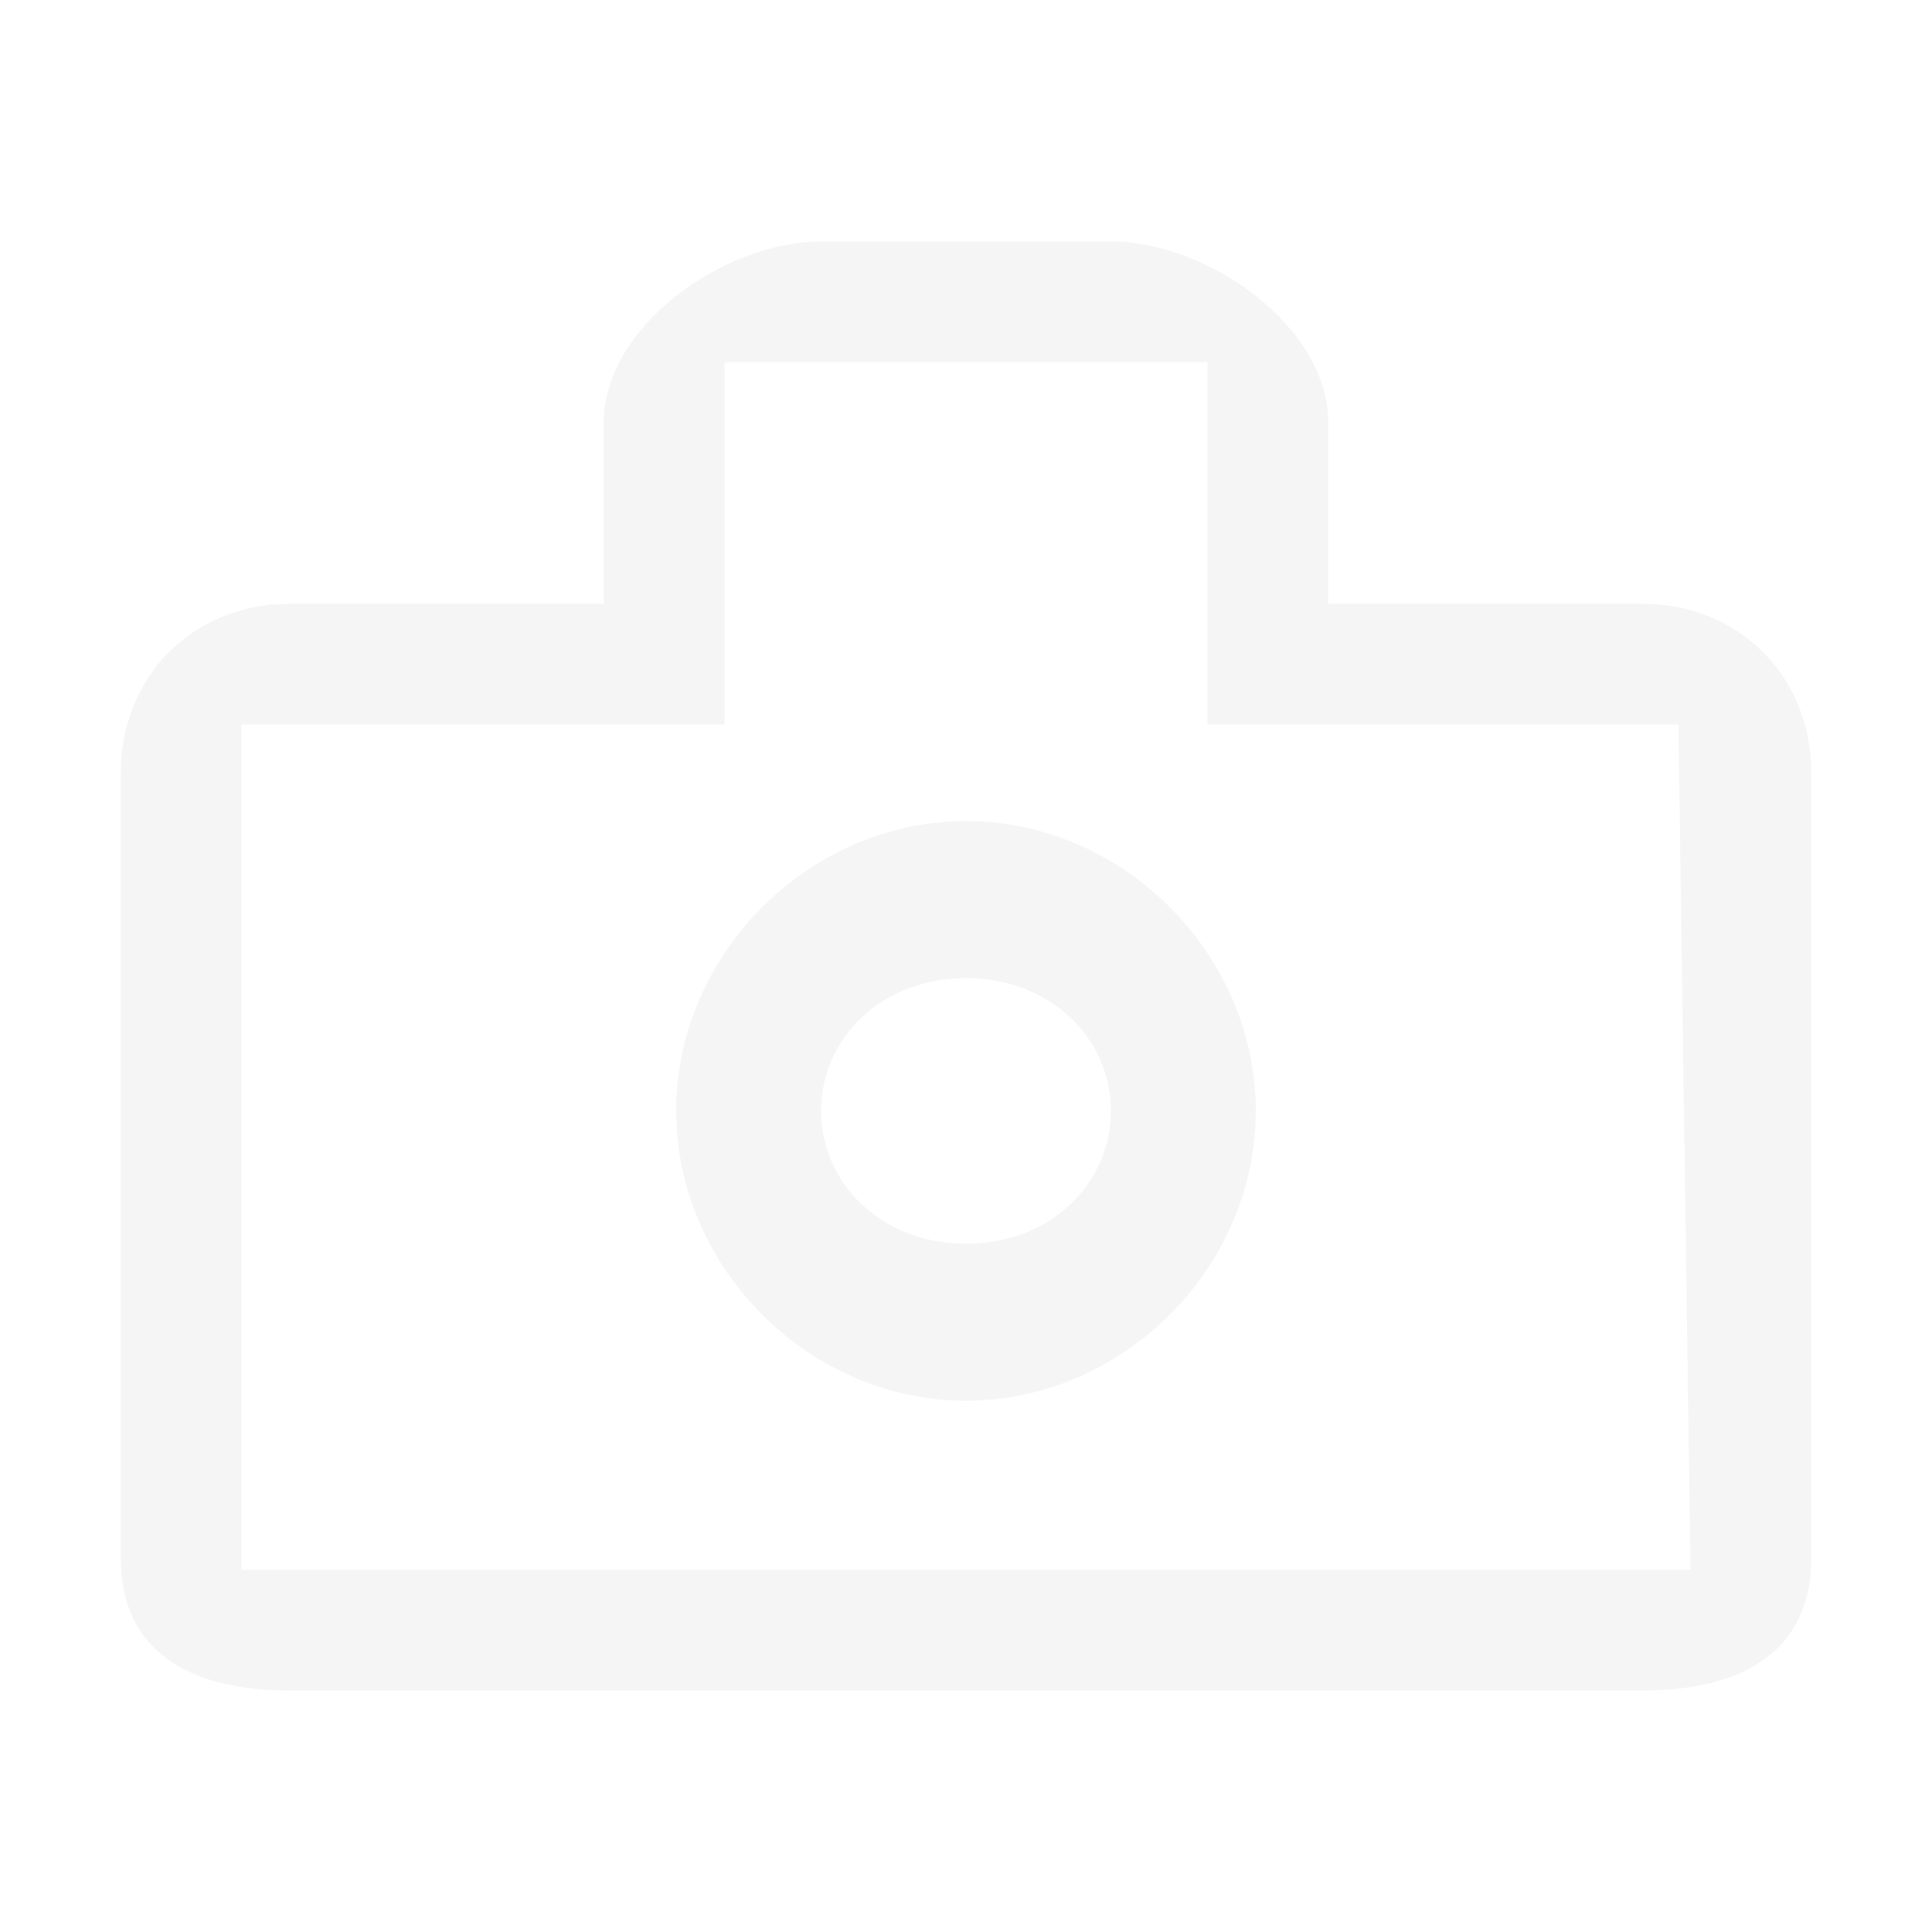
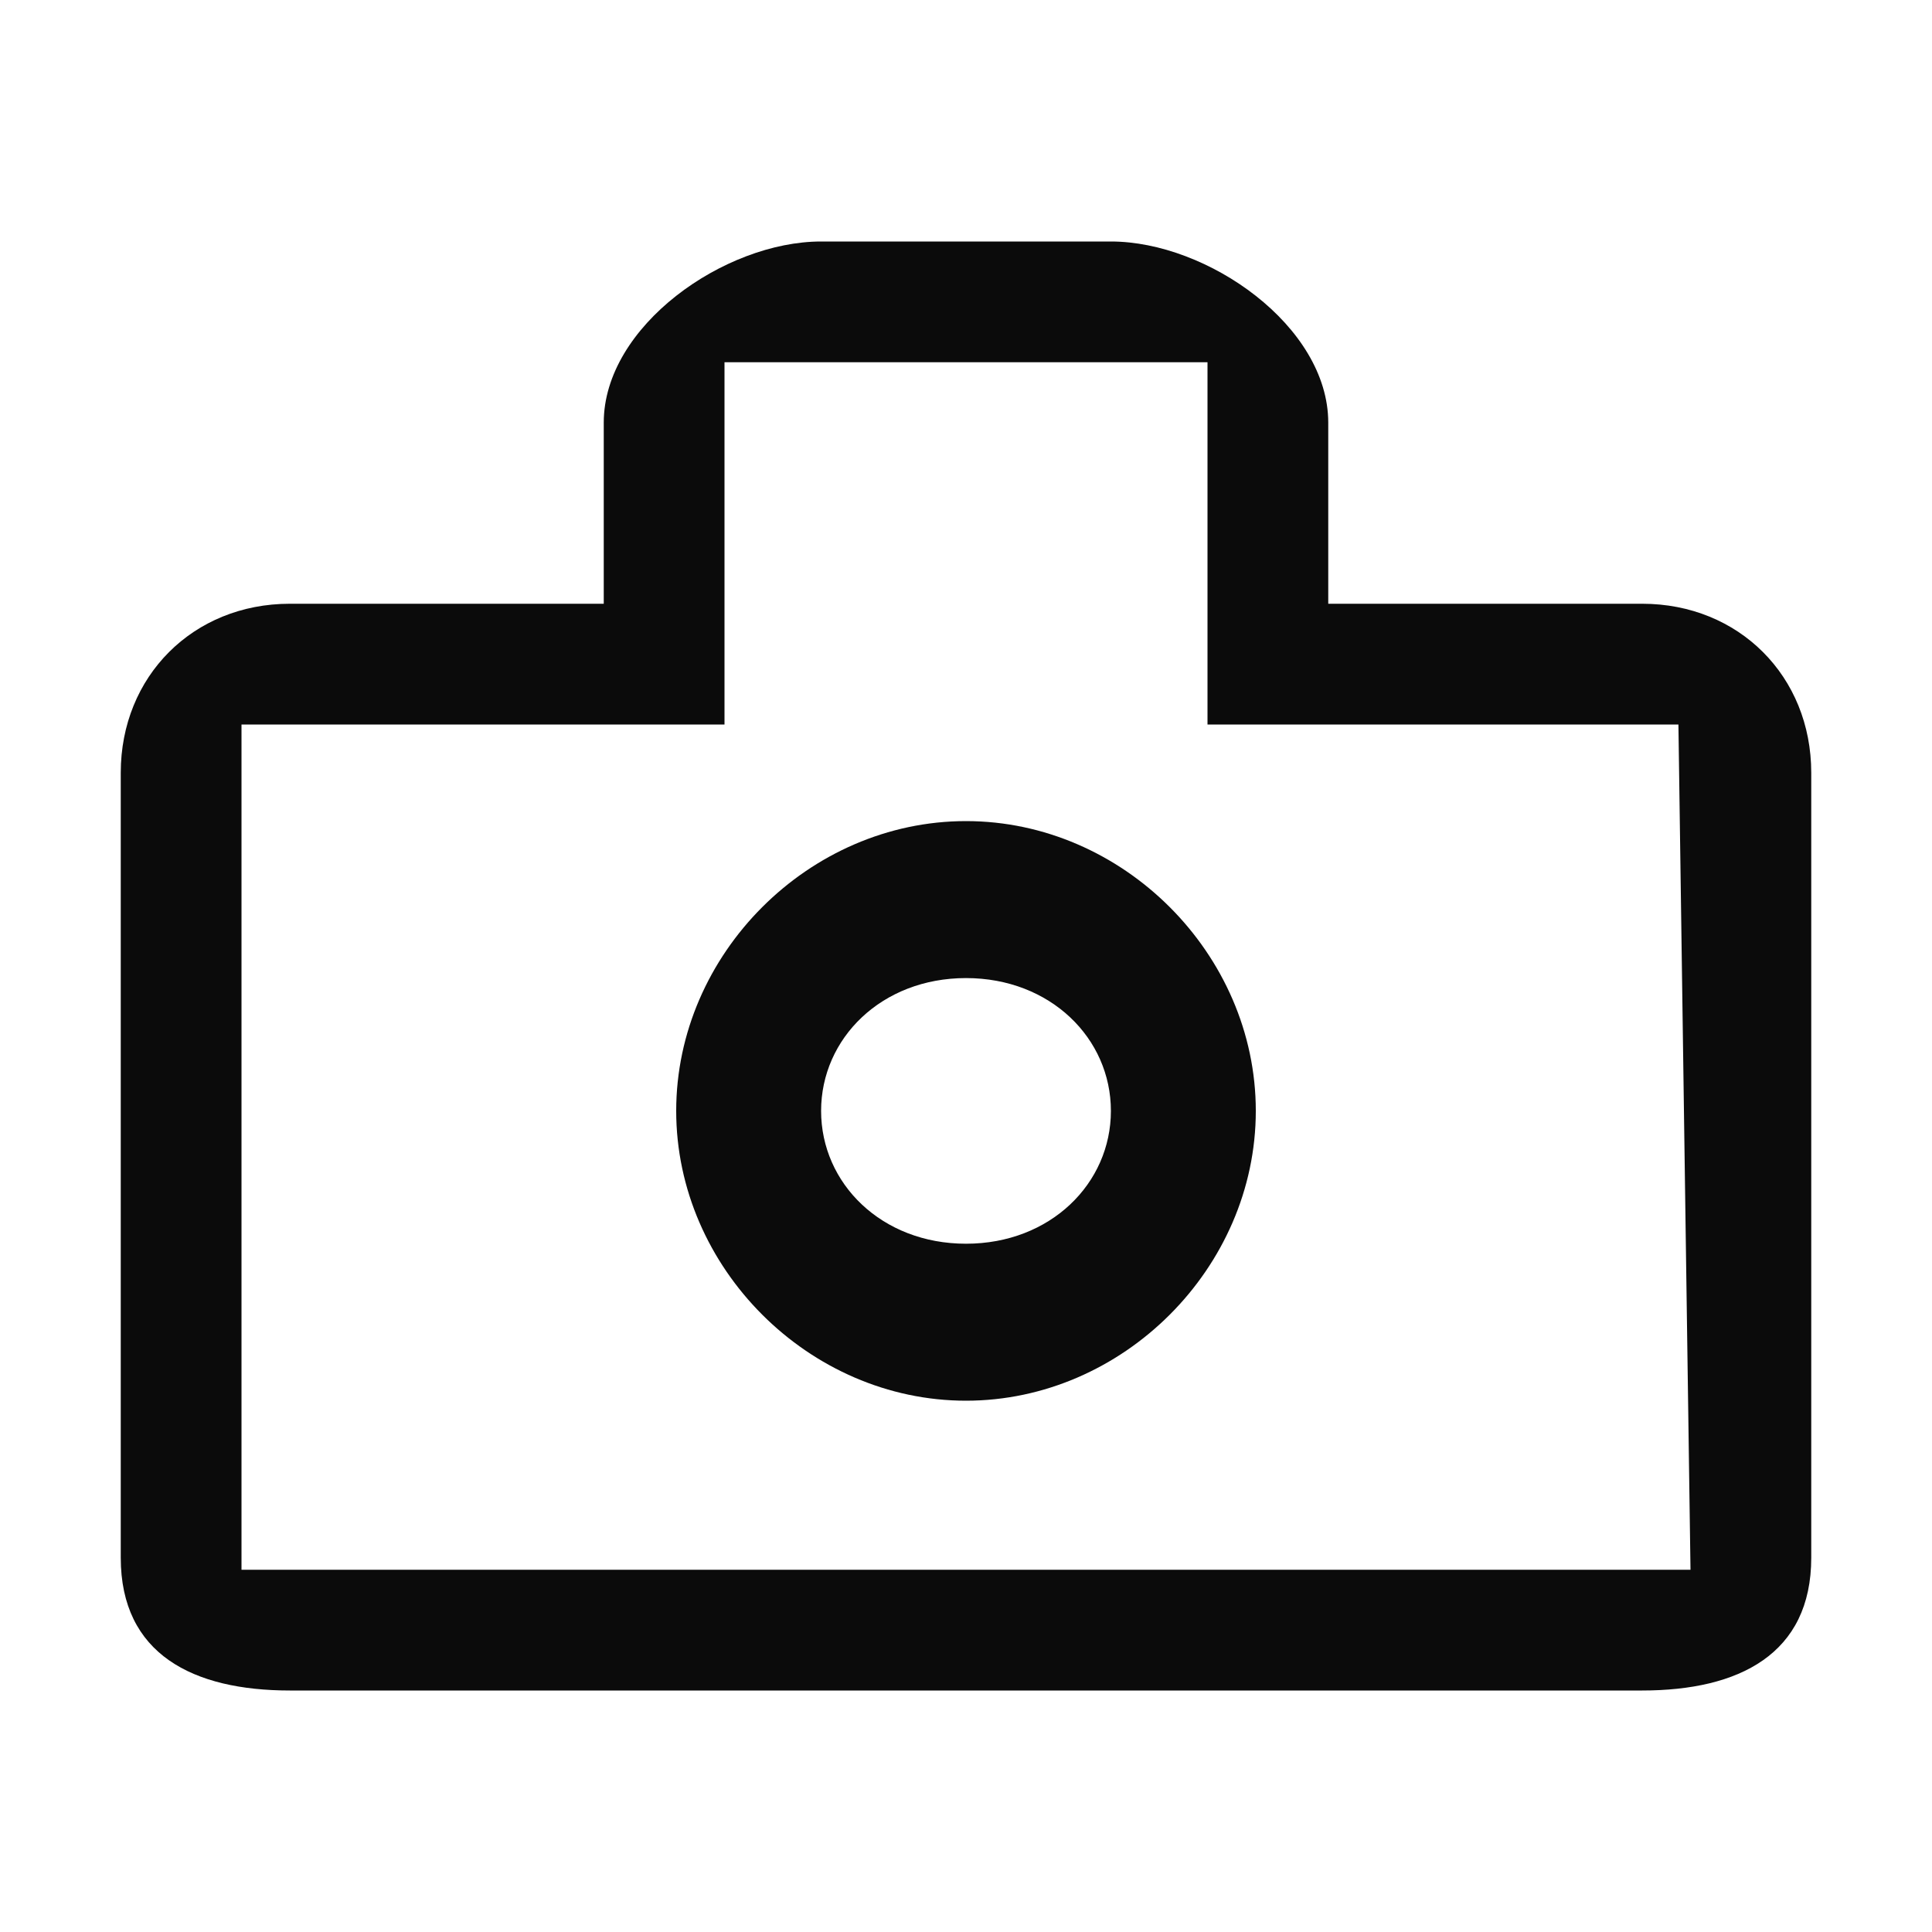
- <svg xmlns="http://www.w3.org/2000/svg" viewBox="0 0 16 16" fill="whitesmoke">
+ <svg xmlns="http://www.w3.org/2000/svg" viewBox="0 0 16 16" fill="#0b0b0b">
  <path d="M13.6 5H11V3.5C11 2.7 10 2 9.2 2H6.8C6 2 5 2.7 5 3.5V5H2.4C1.6 5 1 5.6 1 6.4v6.5c0 .8.6 1.1 1.4 1.1h11.2c.8 0 1.4-.3 1.4-1.1V6.4c0-.8-.6-1.4-1.4-1.4zm.4 8H2V6h4V3h4v3h3.9l.1 7z" />
  <path d="M8 6.8c-1.3 0-2.4 1.1-2.4 2.4s1.1 2.4 2.4 2.4 2.4-1.1 2.4-2.4c0-1.3-1.1-2.4-2.4-2.4zm0 3.5c-.7 0-1.2-.5-1.2-1.1S7.3 8.1 8 8.1s1.2.5 1.2 1.1-.5 1.1-1.2 1.1z" />
</svg>
